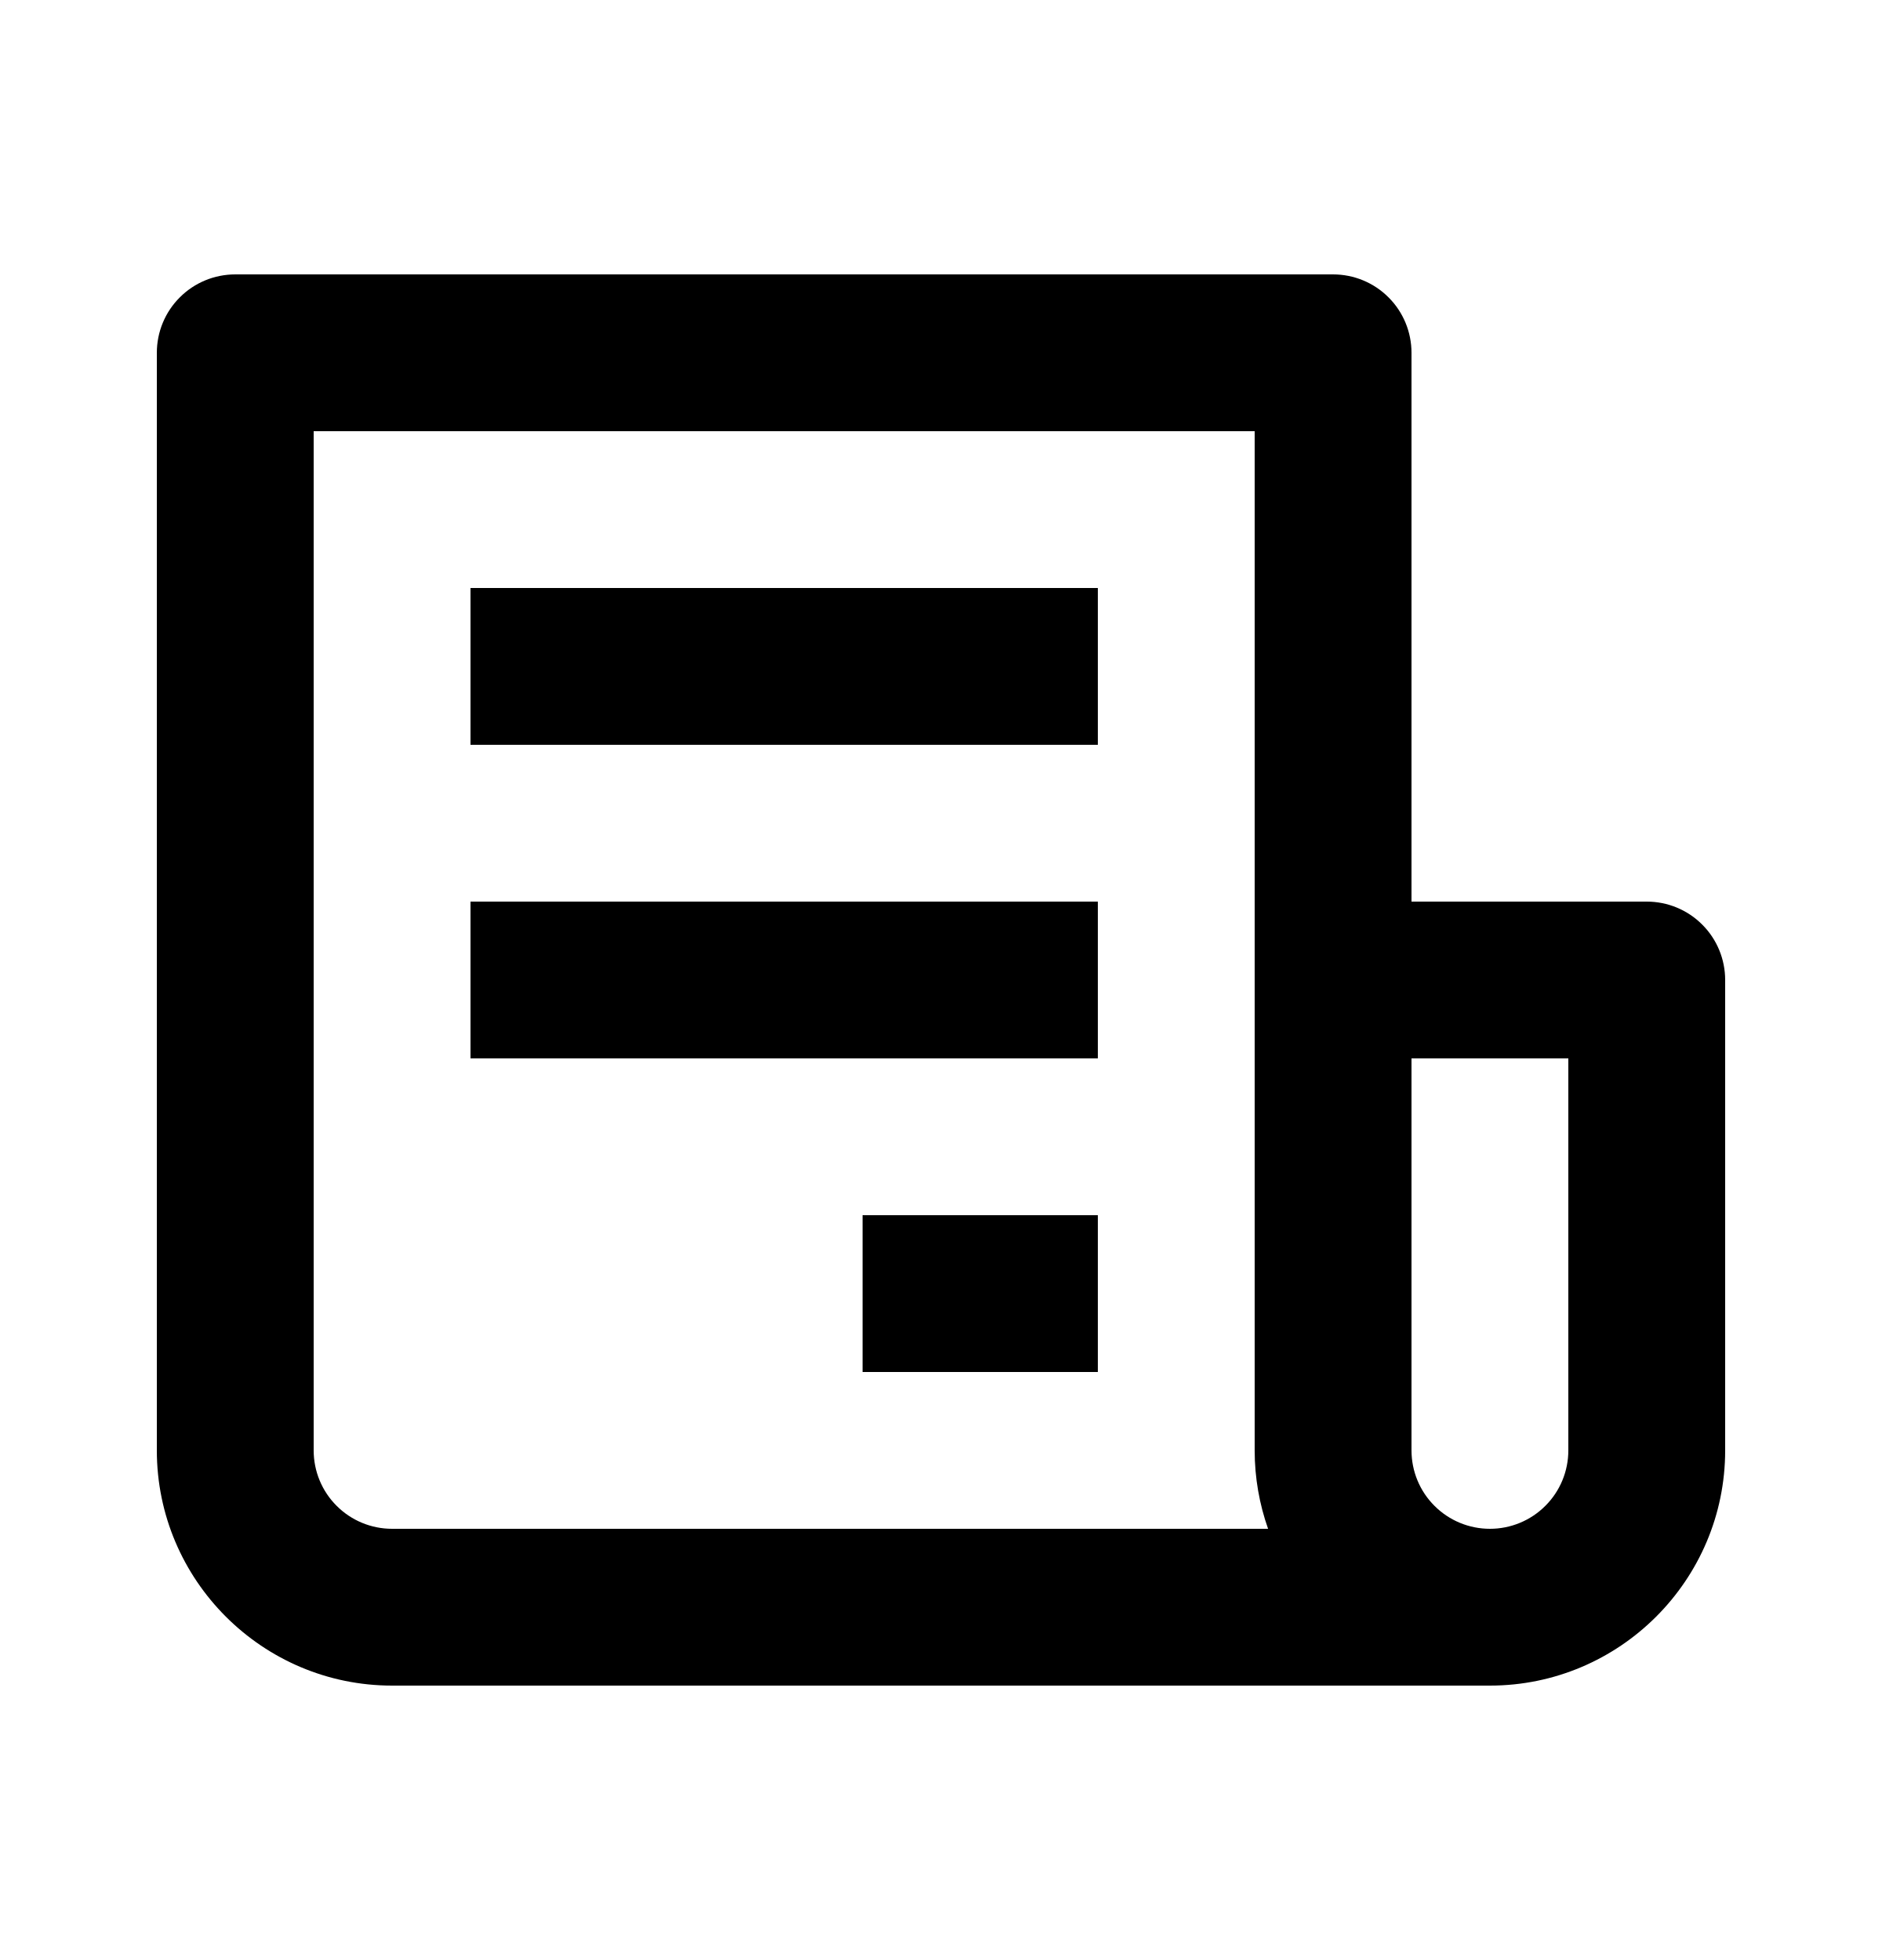
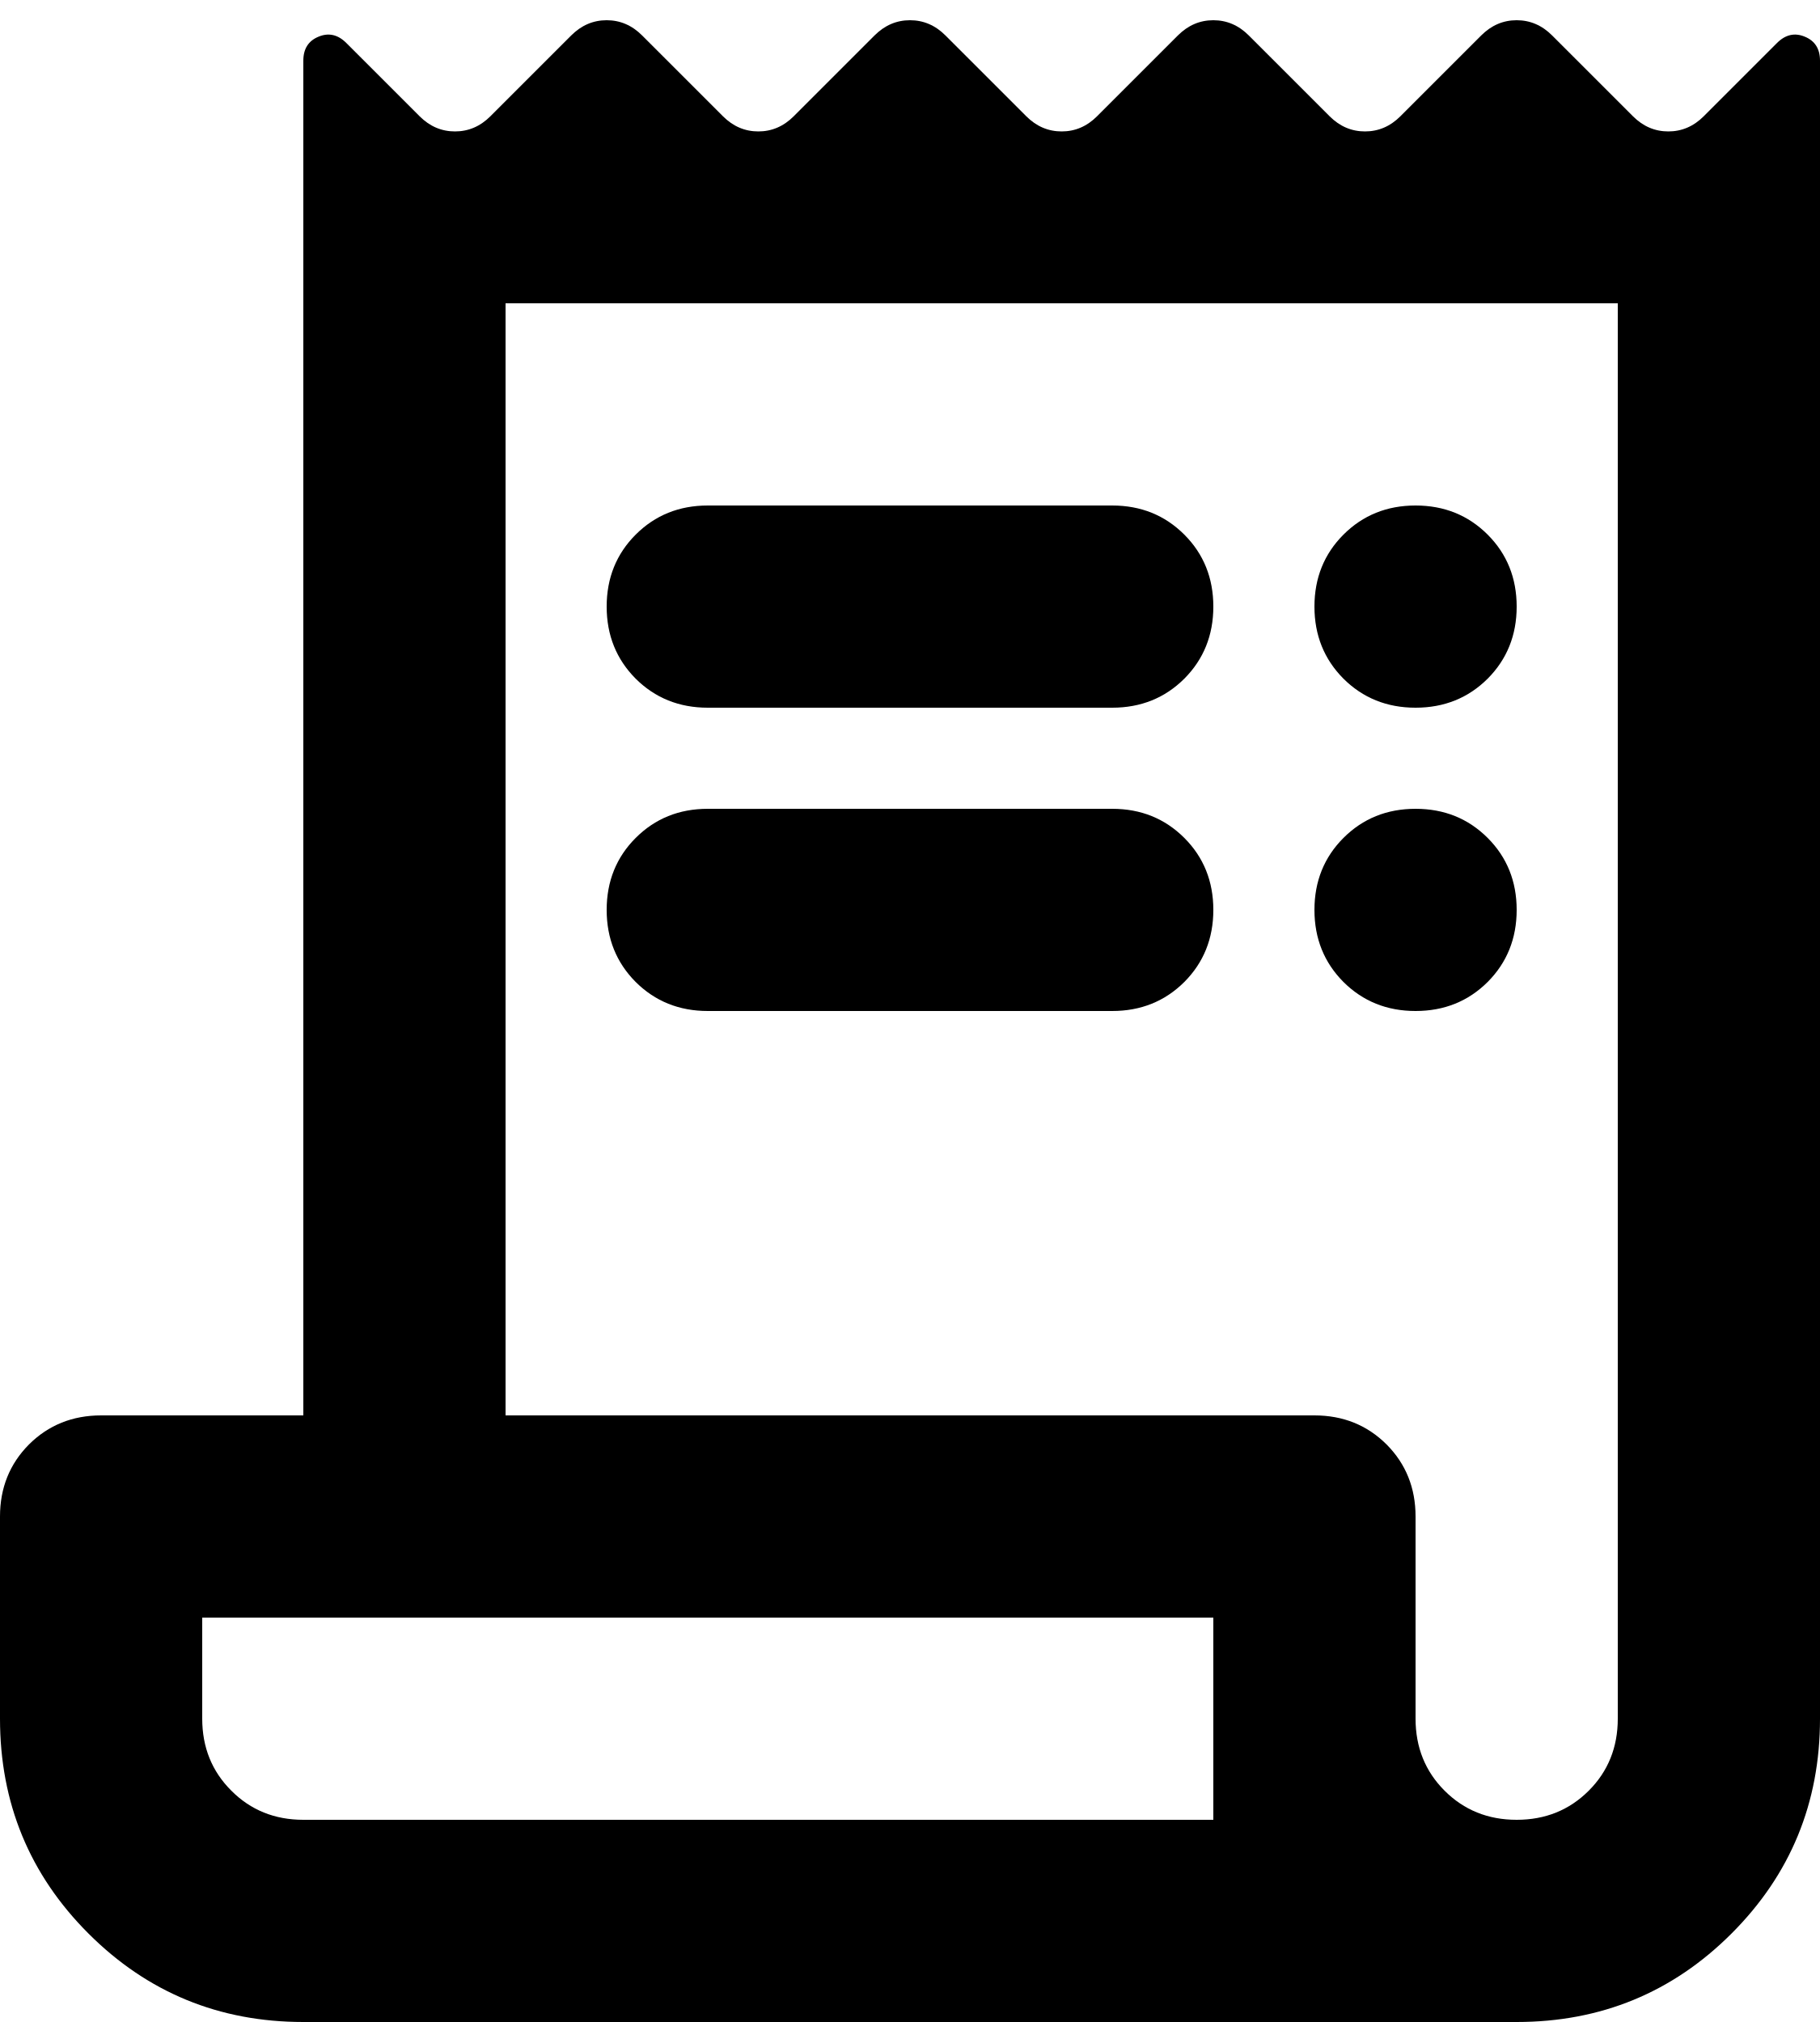
- <svg xmlns="http://www.w3.org/2000/svg" width="24" height="25" viewBox="0 0 24 25" fill="currentColor">
-   <path d="M21 11.5H18V4.5C18 4.235 17.895 3.98 17.707 3.793C17.52 3.605 17.265 3.5 17 3.5H3C2.735 3.5 2.48 3.605 2.293 3.793C2.105 3.98 2 4.235 2 4.5V18.5C2 20.154 3.346 21.5 5 21.5H19C20.654 21.5 22 20.154 22 18.5V12.5C22 12.235 21.895 11.98 21.707 11.793C21.52 11.605 21.265 11.5 21 11.5ZM5 19.5C4.735 19.5 4.48 19.395 4.293 19.207C4.105 19.02 4 18.765 4 18.5V5.5H16V18.5C16 18.851 16.061 19.188 16.171 19.5H5ZM20 18.5C20 18.765 19.895 19.02 19.707 19.207C19.52 19.395 19.265 19.5 19 19.5C18.735 19.5 18.48 19.395 18.293 19.207C18.105 19.02 18 18.765 18 18.5V13.5H20V18.5Z" />
-   <path d="M6 7.5H14V9.5H6V7.5ZM6 11.5H14V13.5H6V11.5ZM11 15.5H14V17.5H11V15.5Z" />
+ <svg xmlns="http://www.w3.org/2000/svg" width="18" height="20" viewBox="0 0 18 20" fill="currentColor">
+   <path d="M3 20C2.167 20 1.458 19.708 0.875 19.125C0.292 18.542 0 17.833 0 17V15C0 14.717 0.096 14.479 0.287 14.287C0.479 14.096 0.717 14 1 14H3V0.6C3 0.483 3.05 0.404 3.15 0.363C3.25 0.321 3.342 0.342 3.425 0.425L4.15 1.15C4.25 1.25 4.367 1.3 4.5 1.3C4.633 1.3 4.75 1.25 4.85 1.15L5.65 0.35C5.75 0.25 5.867 0.2 6 0.2C6.133 0.2 6.25 0.25 6.35 0.35L7.15 1.15C7.25 1.25 7.367 1.3 7.5 1.3C7.633 1.3 7.75 1.25 7.85 1.15L8.65 0.35C8.75 0.25 8.867 0.2 9 0.2C9.133 0.2 9.25 0.25 9.35 0.35L10.15 1.15C10.25 1.25 10.367 1.3 10.5 1.3C10.633 1.3 10.75 1.25 10.85 1.15L11.65 0.35C11.75 0.25 11.867 0.2 12 0.2C12.133 0.2 12.25 0.25 12.35 0.35L13.15 1.15C13.25 1.25 13.367 1.3 13.5 1.3C13.633 1.3 13.75 1.25 13.85 1.15L14.65 0.35C14.75 0.25 14.867 0.2 15 0.2C15.133 0.2 15.25 0.25 15.35 0.35L16.15 1.15C16.25 1.25 16.367 1.3 16.5 1.3C16.633 1.3 16.75 1.25 16.85 1.15L17.575 0.425C17.658 0.342 17.75 0.321 17.85 0.363C17.95 0.404 18 0.483 18 0.6V17C18 17.833 17.708 18.542 17.125 19.125C16.542 19.708 15.833 20 15 20H3ZM15 18C15.283 18 15.521 17.904 15.713 17.712C15.904 17.521 16 17.283 16 17V3H5V14H13C13.283 14 13.521 14.096 13.713 14.287C13.904 14.479 14 14.717 14 15V17C14 17.283 14.096 17.521 14.287 17.712C14.479 17.904 14.717 18 15 18ZM7 5H11C11.283 5 11.521 5.096 11.713 5.288C11.904 5.479 12 5.717 12 6C12 6.283 11.904 6.521 11.713 6.713C11.521 6.904 11.283 7 11 7H7C6.717 7 6.479 6.904 6.287 6.713C6.096 6.521 6 6.283 6 6C6 5.717 6.096 5.479 6.287 5.288C6.479 5.096 6.717 5 7 5ZM7 8H11C11.283 8 11.521 8.096 11.713 8.288C11.904 8.479 12 8.717 12 9C12 9.283 11.904 9.521 11.713 9.713C11.521 9.904 11.283 10 11 10H7C6.717 10 6.479 9.904 6.287 9.713C6.096 9.521 6 9.283 6 9C6 8.717 6.096 8.479 6.287 8.288C6.479 8.096 6.717 8 7 8ZM14 7C13.717 7 13.479 6.904 13.287 6.713C13.096 6.521 13 6.283 13 6C13 5.717 13.096 5.479 13.287 5.288C13.479 5.096 13.717 5 14 5C14.283 5 14.521 5.096 14.713 5.288C14.904 5.479 15 5.717 15 6C15 6.283 14.904 6.521 14.713 6.713C14.521 6.904 14.283 7 14 7ZM14 10C13.717 10 13.479 9.904 13.287 9.713C13.096 9.521 13 9.283 13 9C13 8.717 13.096 8.479 13.287 8.288C13.479 8.096 13.717 8 14 8C14.283 8 14.521 8.096 14.713 8.288C14.904 8.479 15 8.717 15 9C15 9.283 14.904 9.521 14.713 9.713C14.521 9.904 14.283 10 14 10ZM3 18H12V16H2V17C2 17.283 2.096 17.521 2.288 17.712C2.479 17.904 2.717 18 3 18Z" />
</svg>
